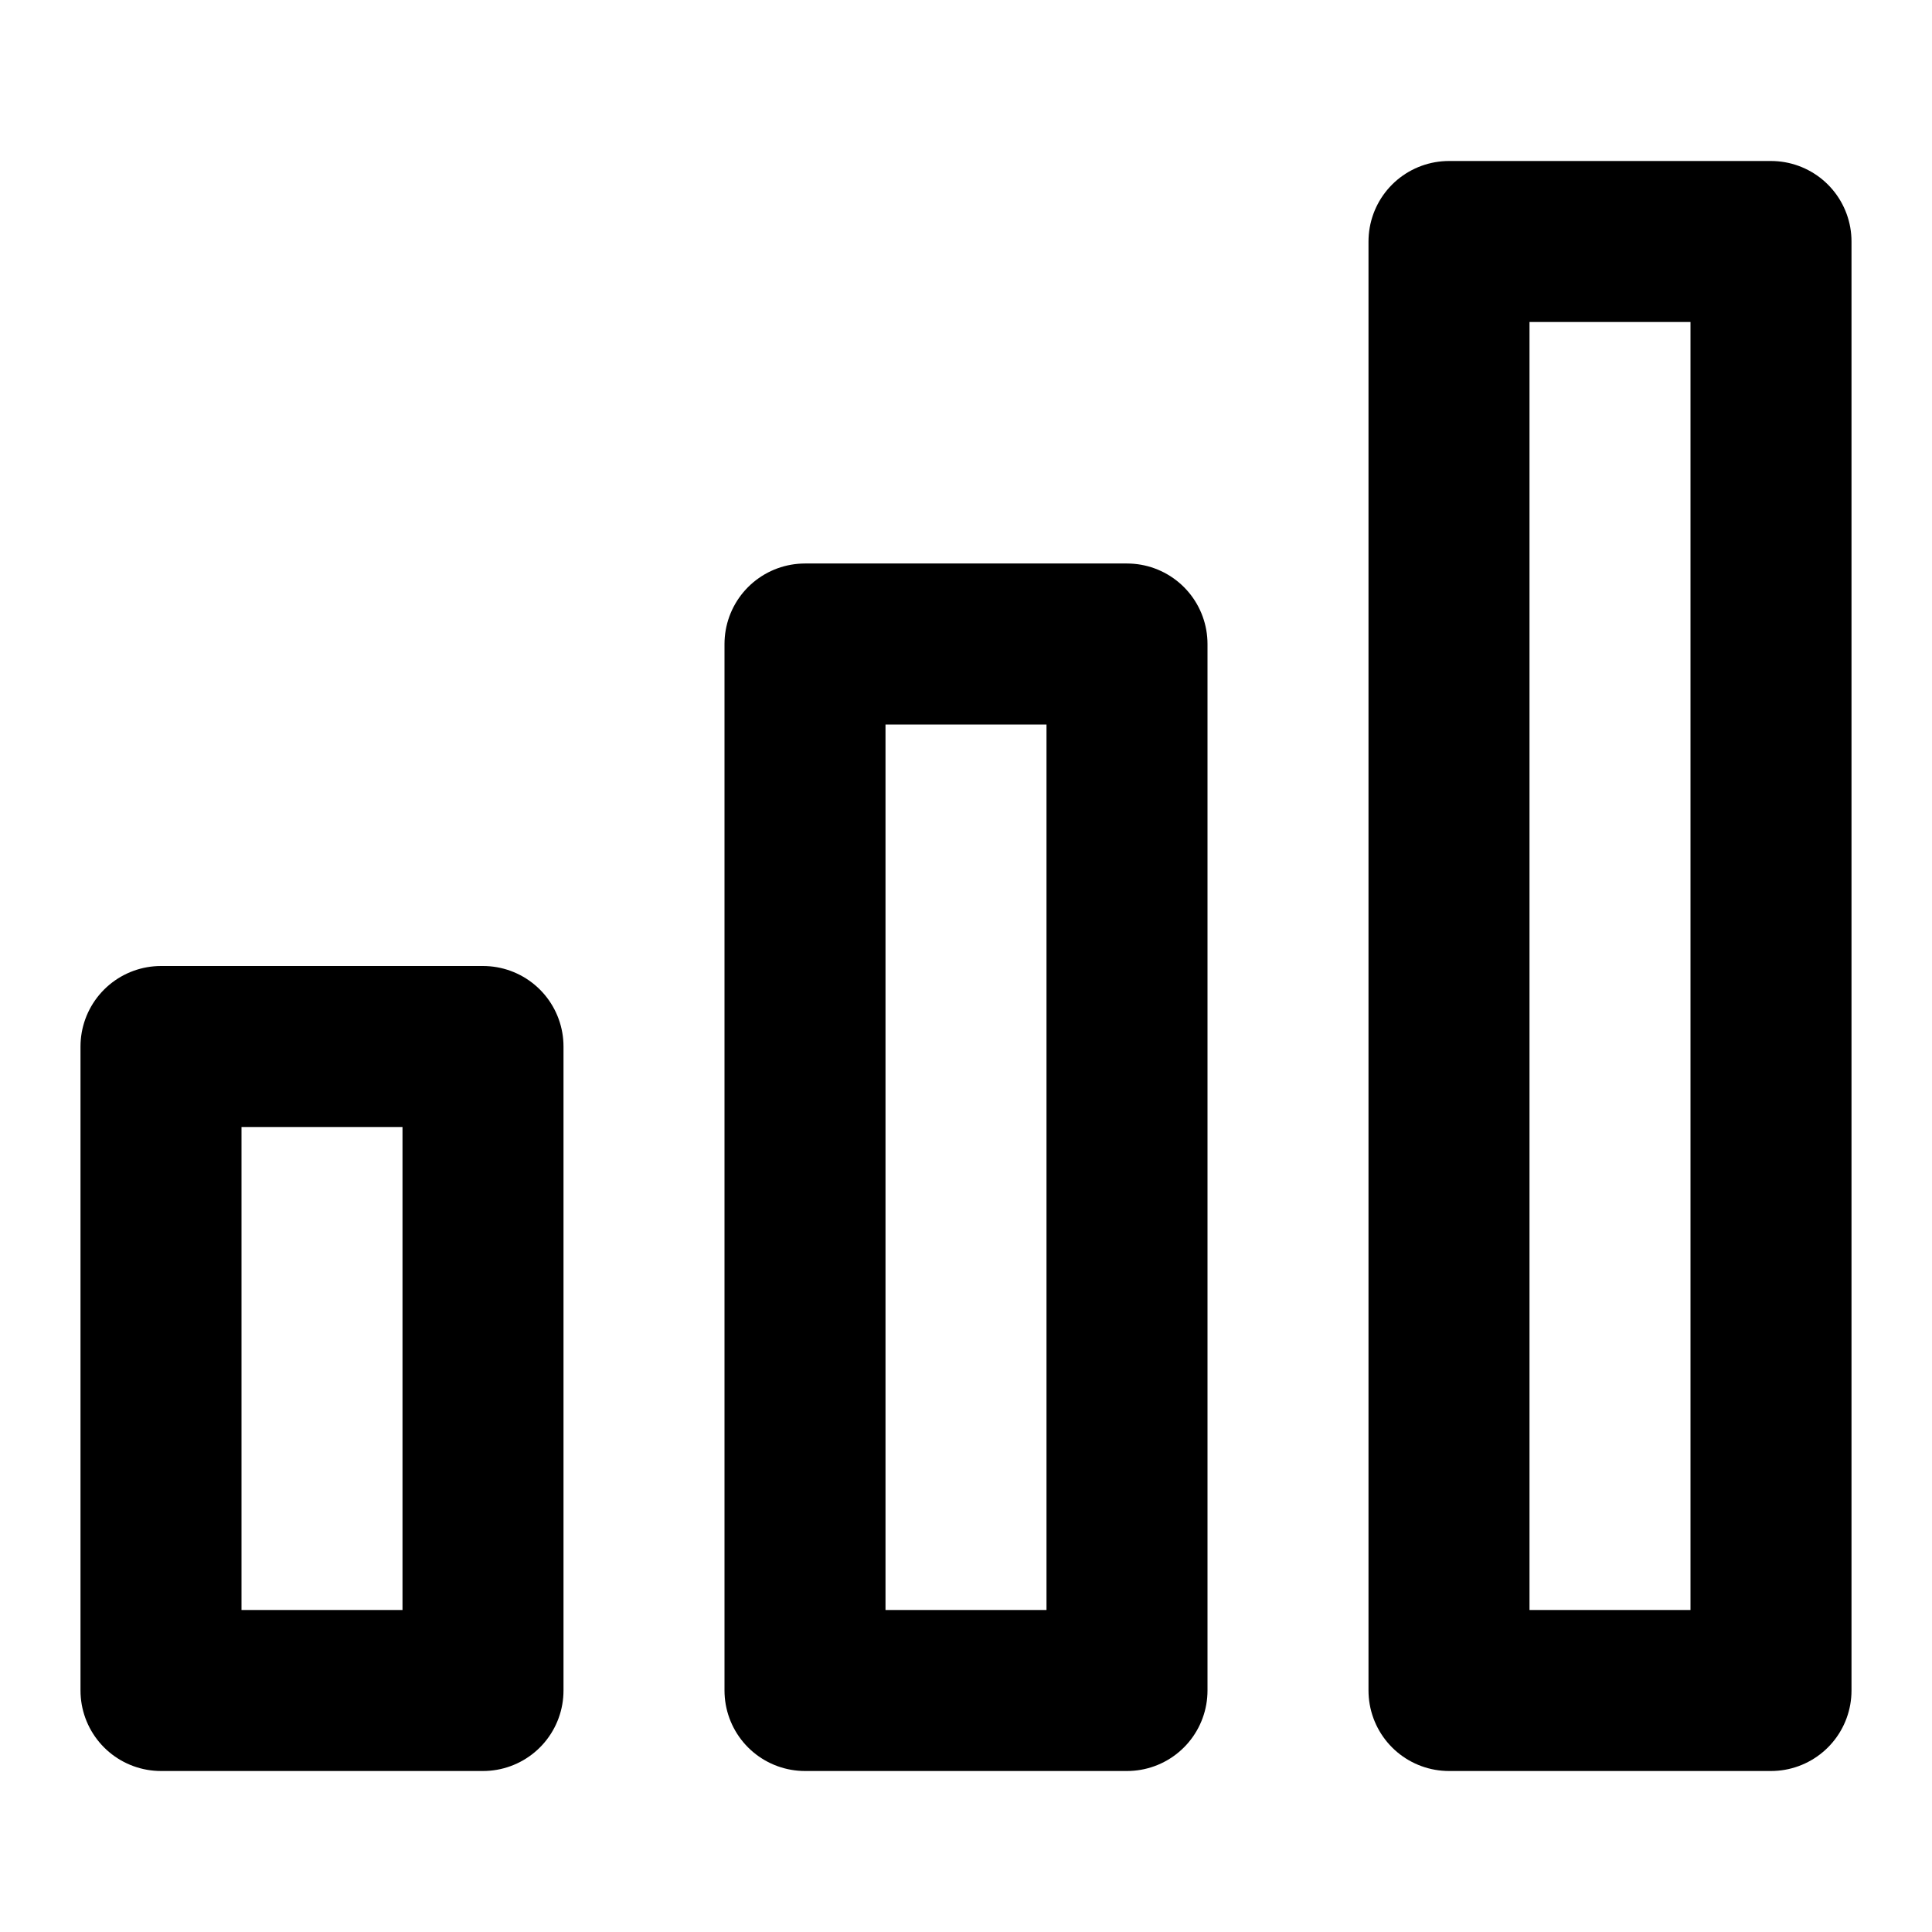
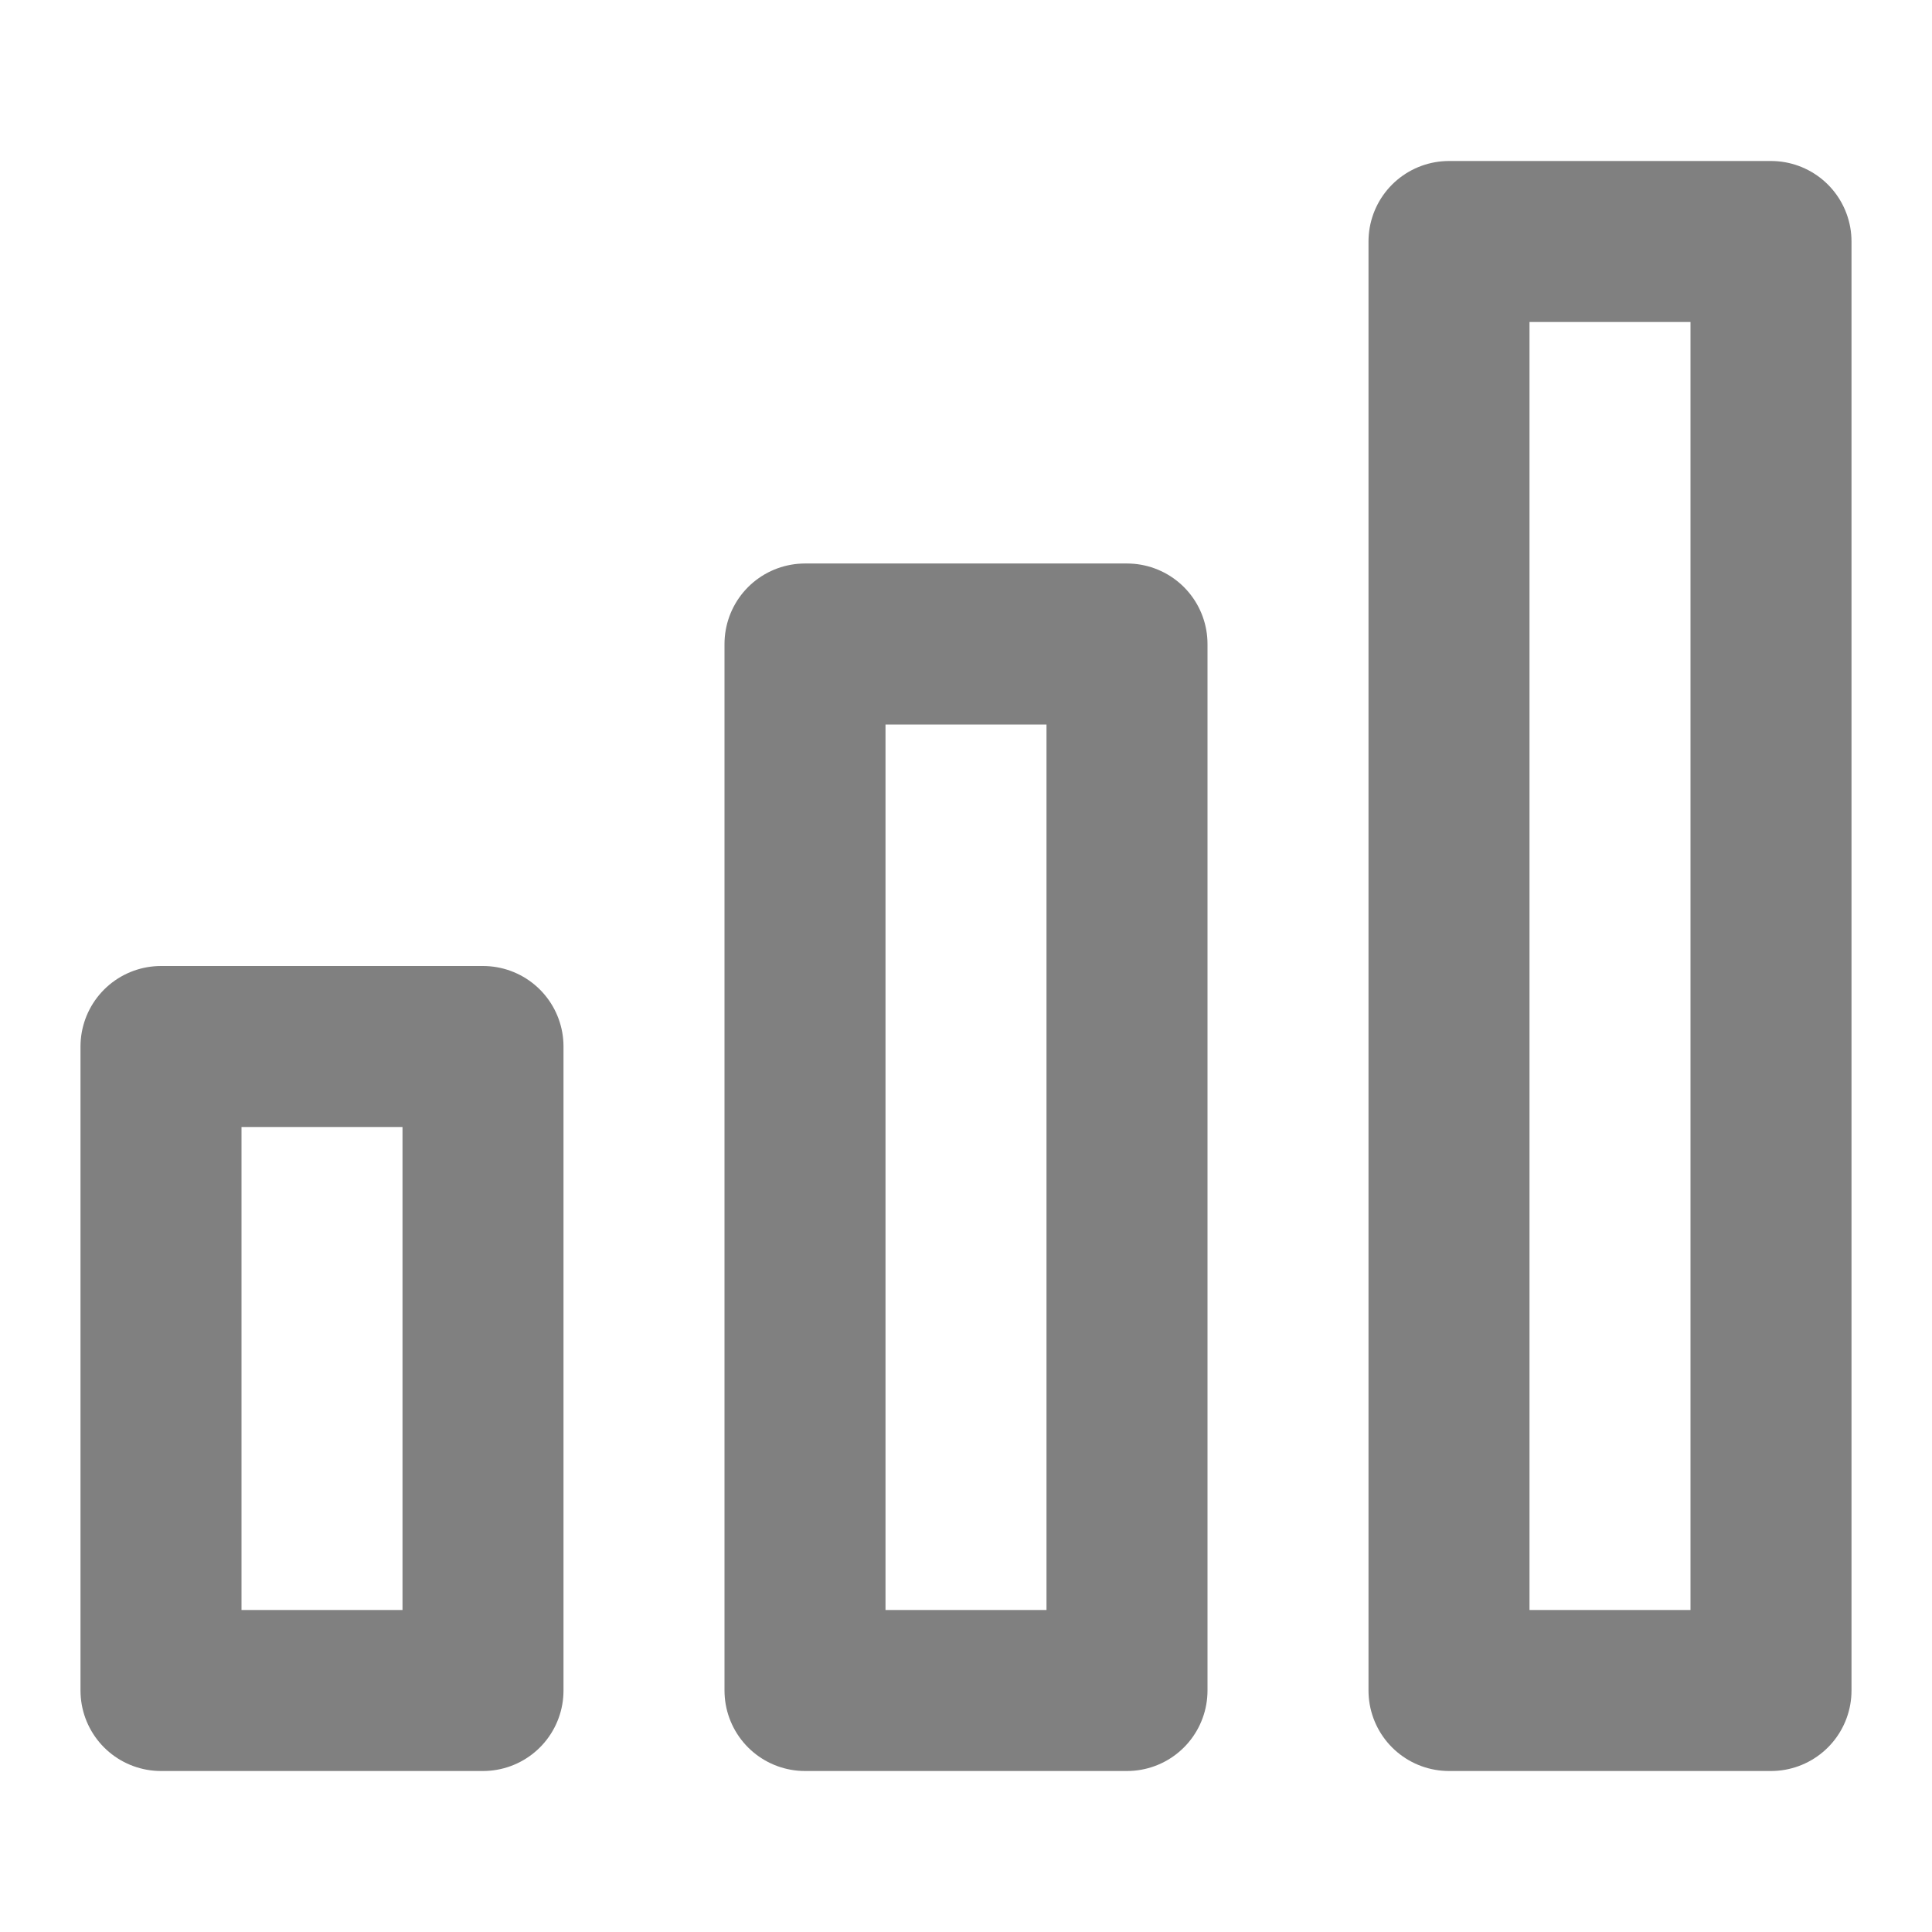
<svg xmlns="http://www.w3.org/2000/svg" width="24" height="24" viewBox="0 0 24 24">
-   <rect x="18" y="3" width="4" height="18" fill="none" stroke="#000" stroke-linecap="round" stroke-linejoin="round" stroke-width="2" />
-   <rect x="10" y="8" width="4" height="13" fill="none" stroke="#000" stroke-linecap="round" stroke-linejoin="round" stroke-width="2" />
-   <rect x="2" y="13" width="4" height="8" fill="none" stroke="#000" stroke-linecap="round" stroke-linejoin="round" stroke-width="2" />
+   <rect x="18" y="3" width="4" height="18" fill="none" stroke="#808080" stroke-linecap="round" stroke-linejoin="round" stroke-width="2" />
+   <rect x="10" y="8" width="4" height="13" fill="none" stroke="#808080" stroke-linecap="round" stroke-linejoin="round" stroke-width="2" />
+   <rect x="2" y="13" width="4" height="8" fill="none" stroke="#808080" stroke-linecap="round" stroke-linejoin="round" stroke-width="2" />
</svg>
